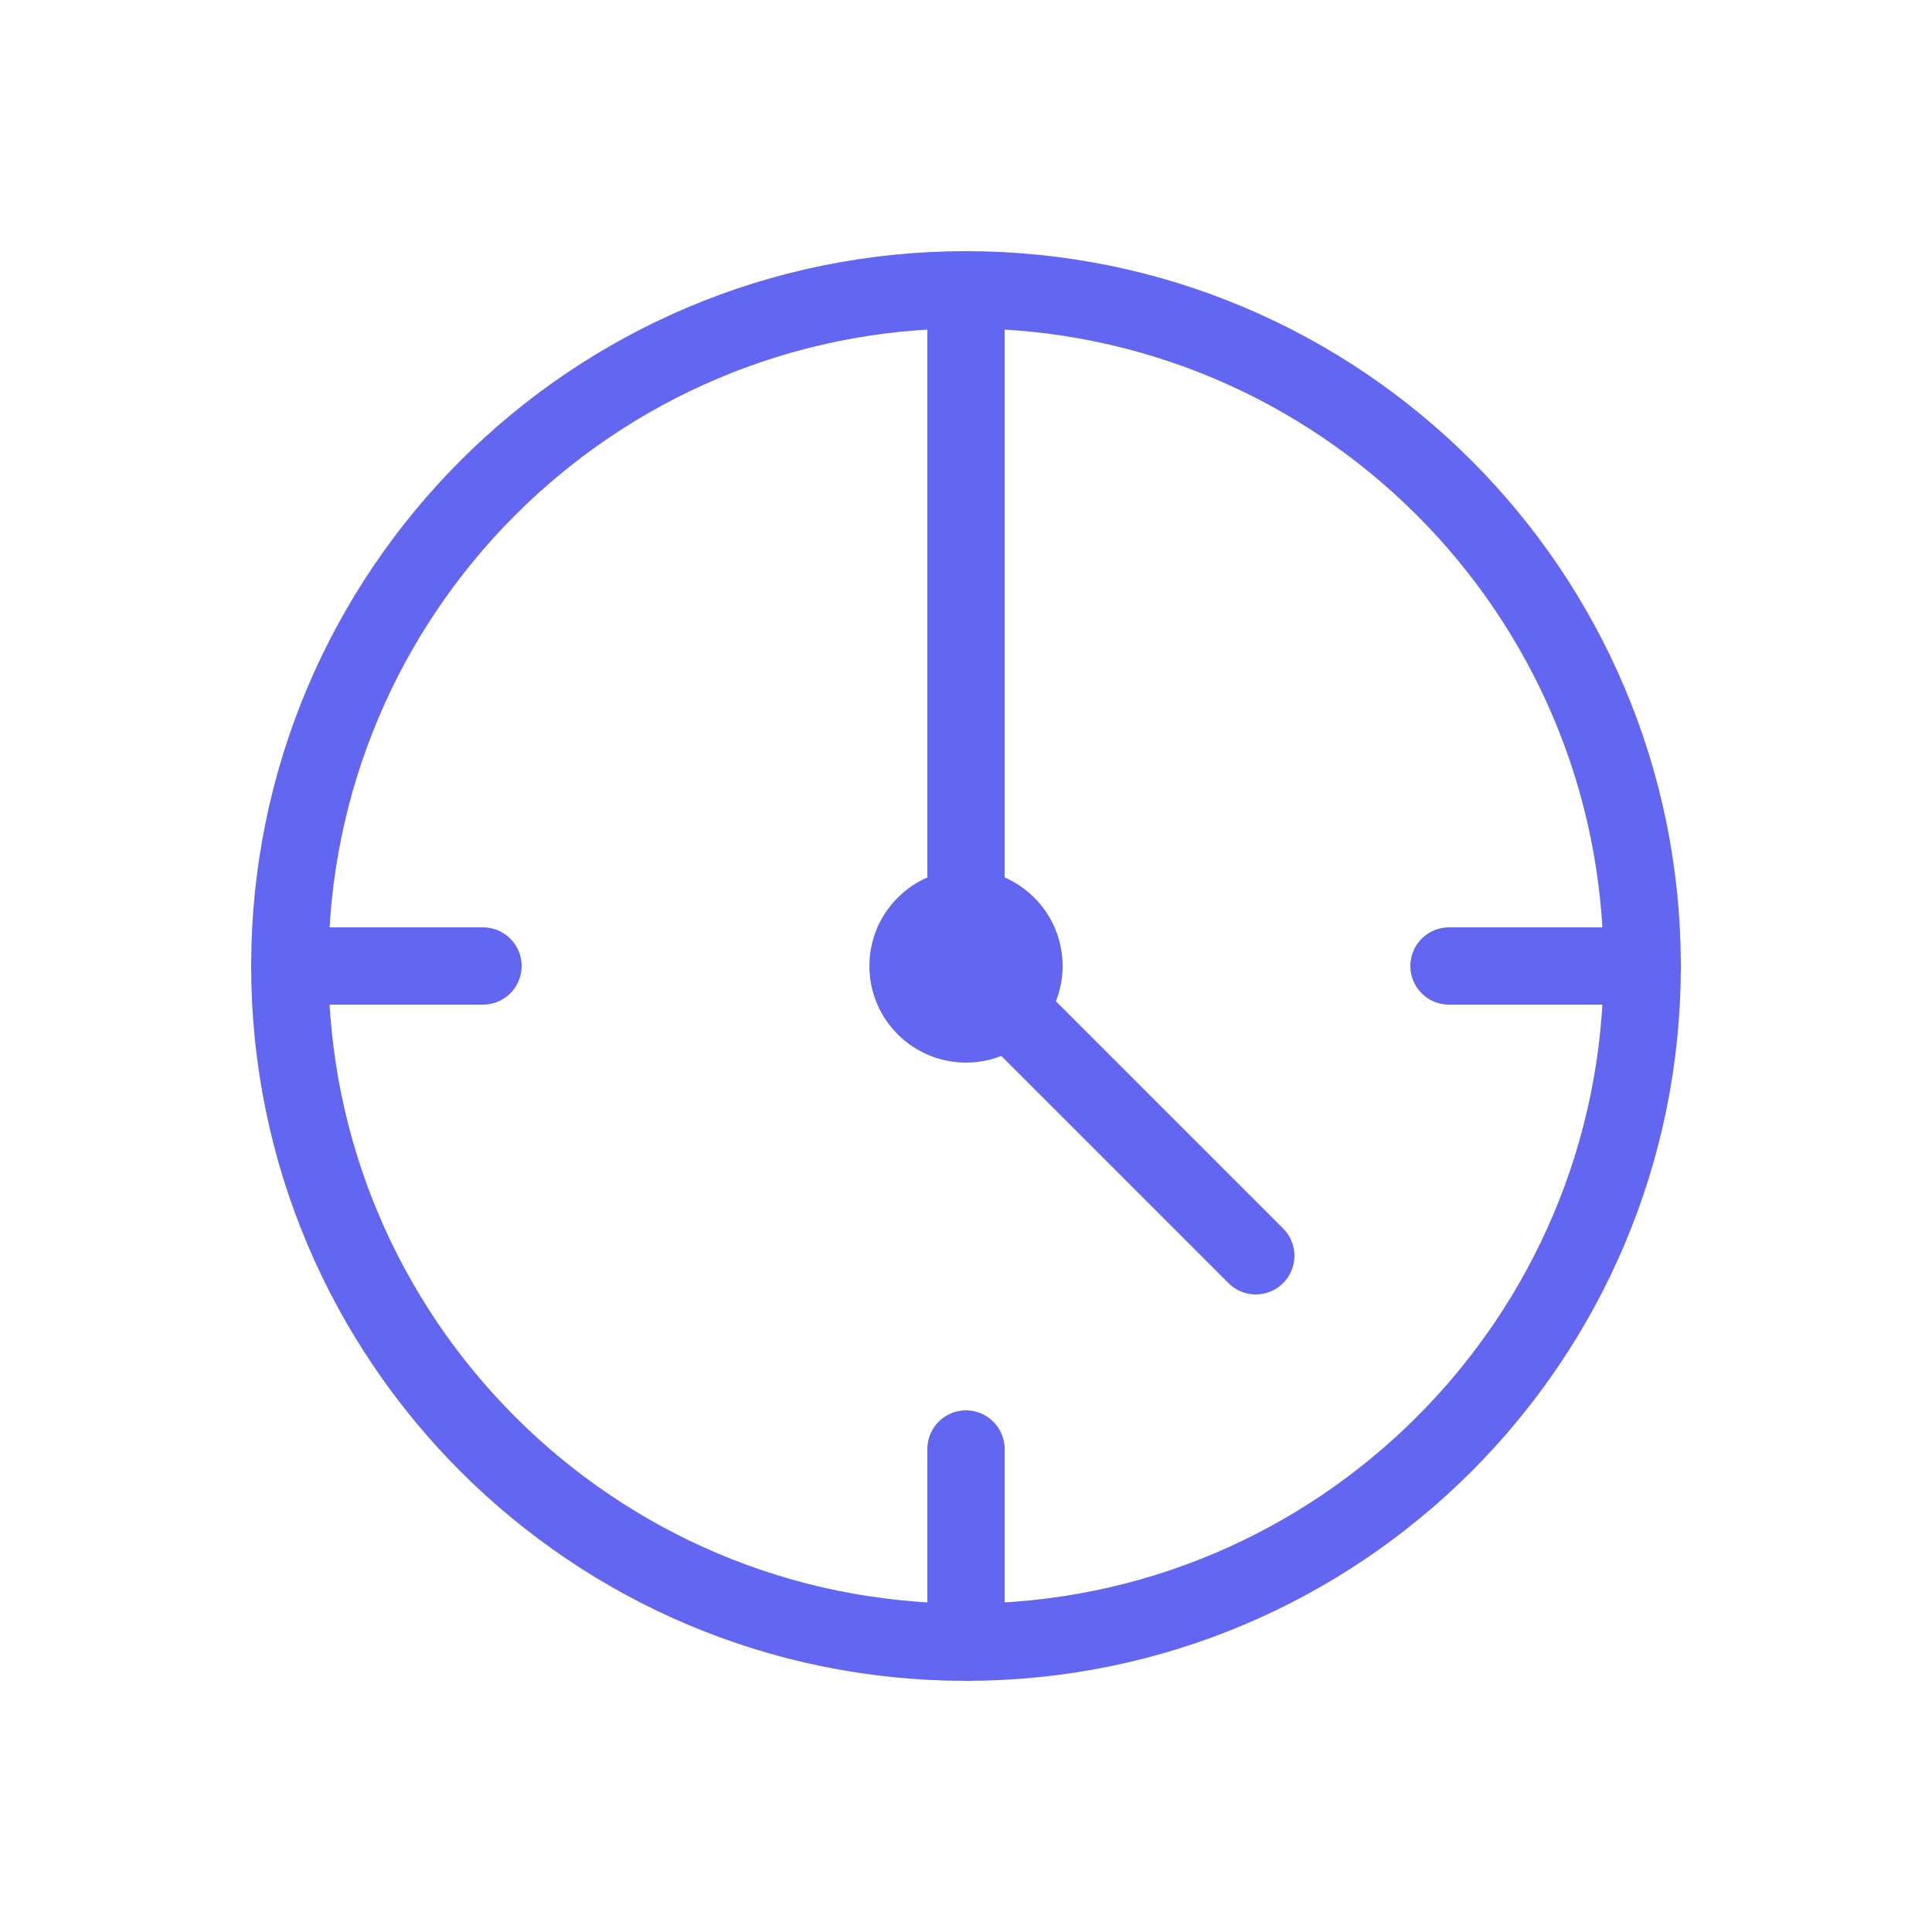
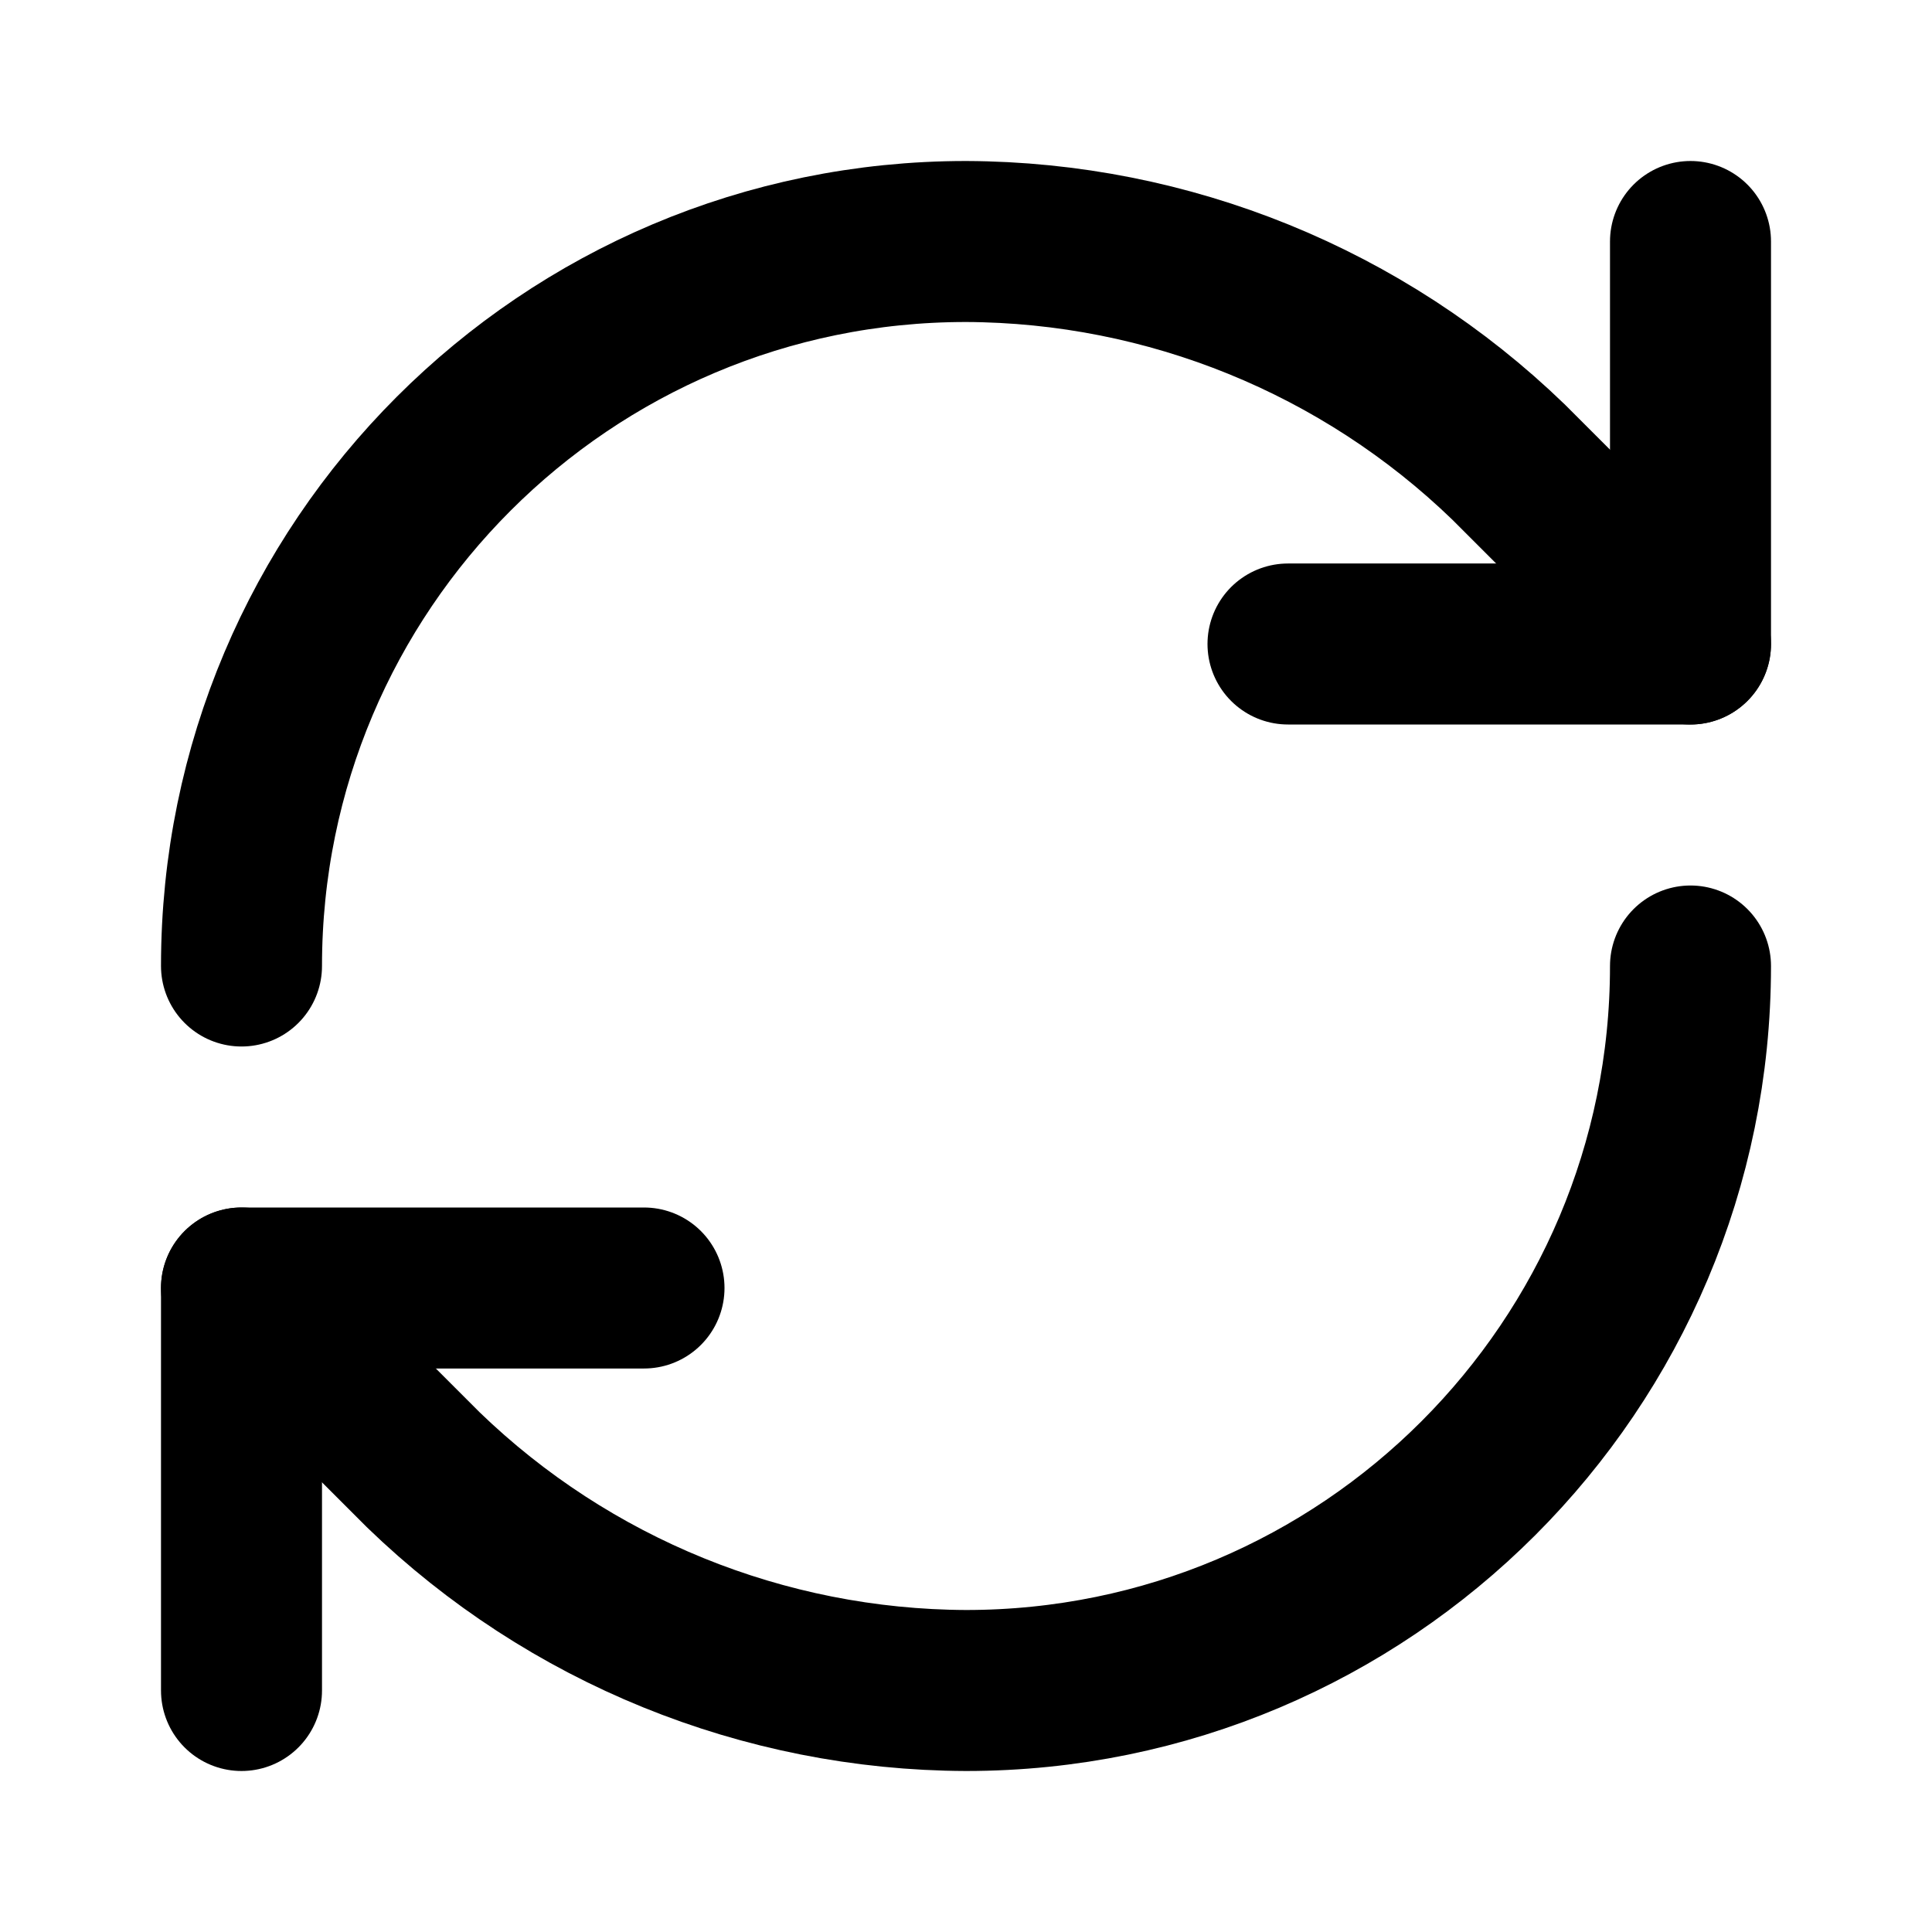
- <svg xmlns="http://www.w3.org/2000/svg" width="100" height="100" viewBox="0 0 100 100" fill="none">
-   <circle cx="50" cy="50" r="35" stroke="#6366F1" stroke-width="4" />
-   <path d="M50 25V50L65 65" stroke="#6366F1" stroke-width="4" stroke-linecap="round" stroke-linejoin="round" />
-   <circle cx="50" cy="50" r="5" fill="#6366F1" />
-   <path d="M85 50H75M25 50H15M50 15V25M50 75V85" stroke="#6366F1" stroke-width="4" stroke-linecap="round" />
+ <svg xmlns="http://www.w3.org/2000/svg" width="24" height="24" viewBox="0 0 24 24" fill="none" stroke="currentColor" stroke-width="2" stroke-linecap="round" stroke-linejoin="round" class="lucide lucide-refresh-cw">
+   <path d="M3 12a9 9 0 0 1 9-9 9.75 9.75 0 0 1 6.74 2.74L21 8" />
+   <path d="M21 3v5h-5" />
+   <path d="M21 12a9 9 0 0 1-9 9 9.75 9.75 0 0 1-6.74-2.74L3 16" />
+   <path d="M8 16H3v5" />
</svg>
